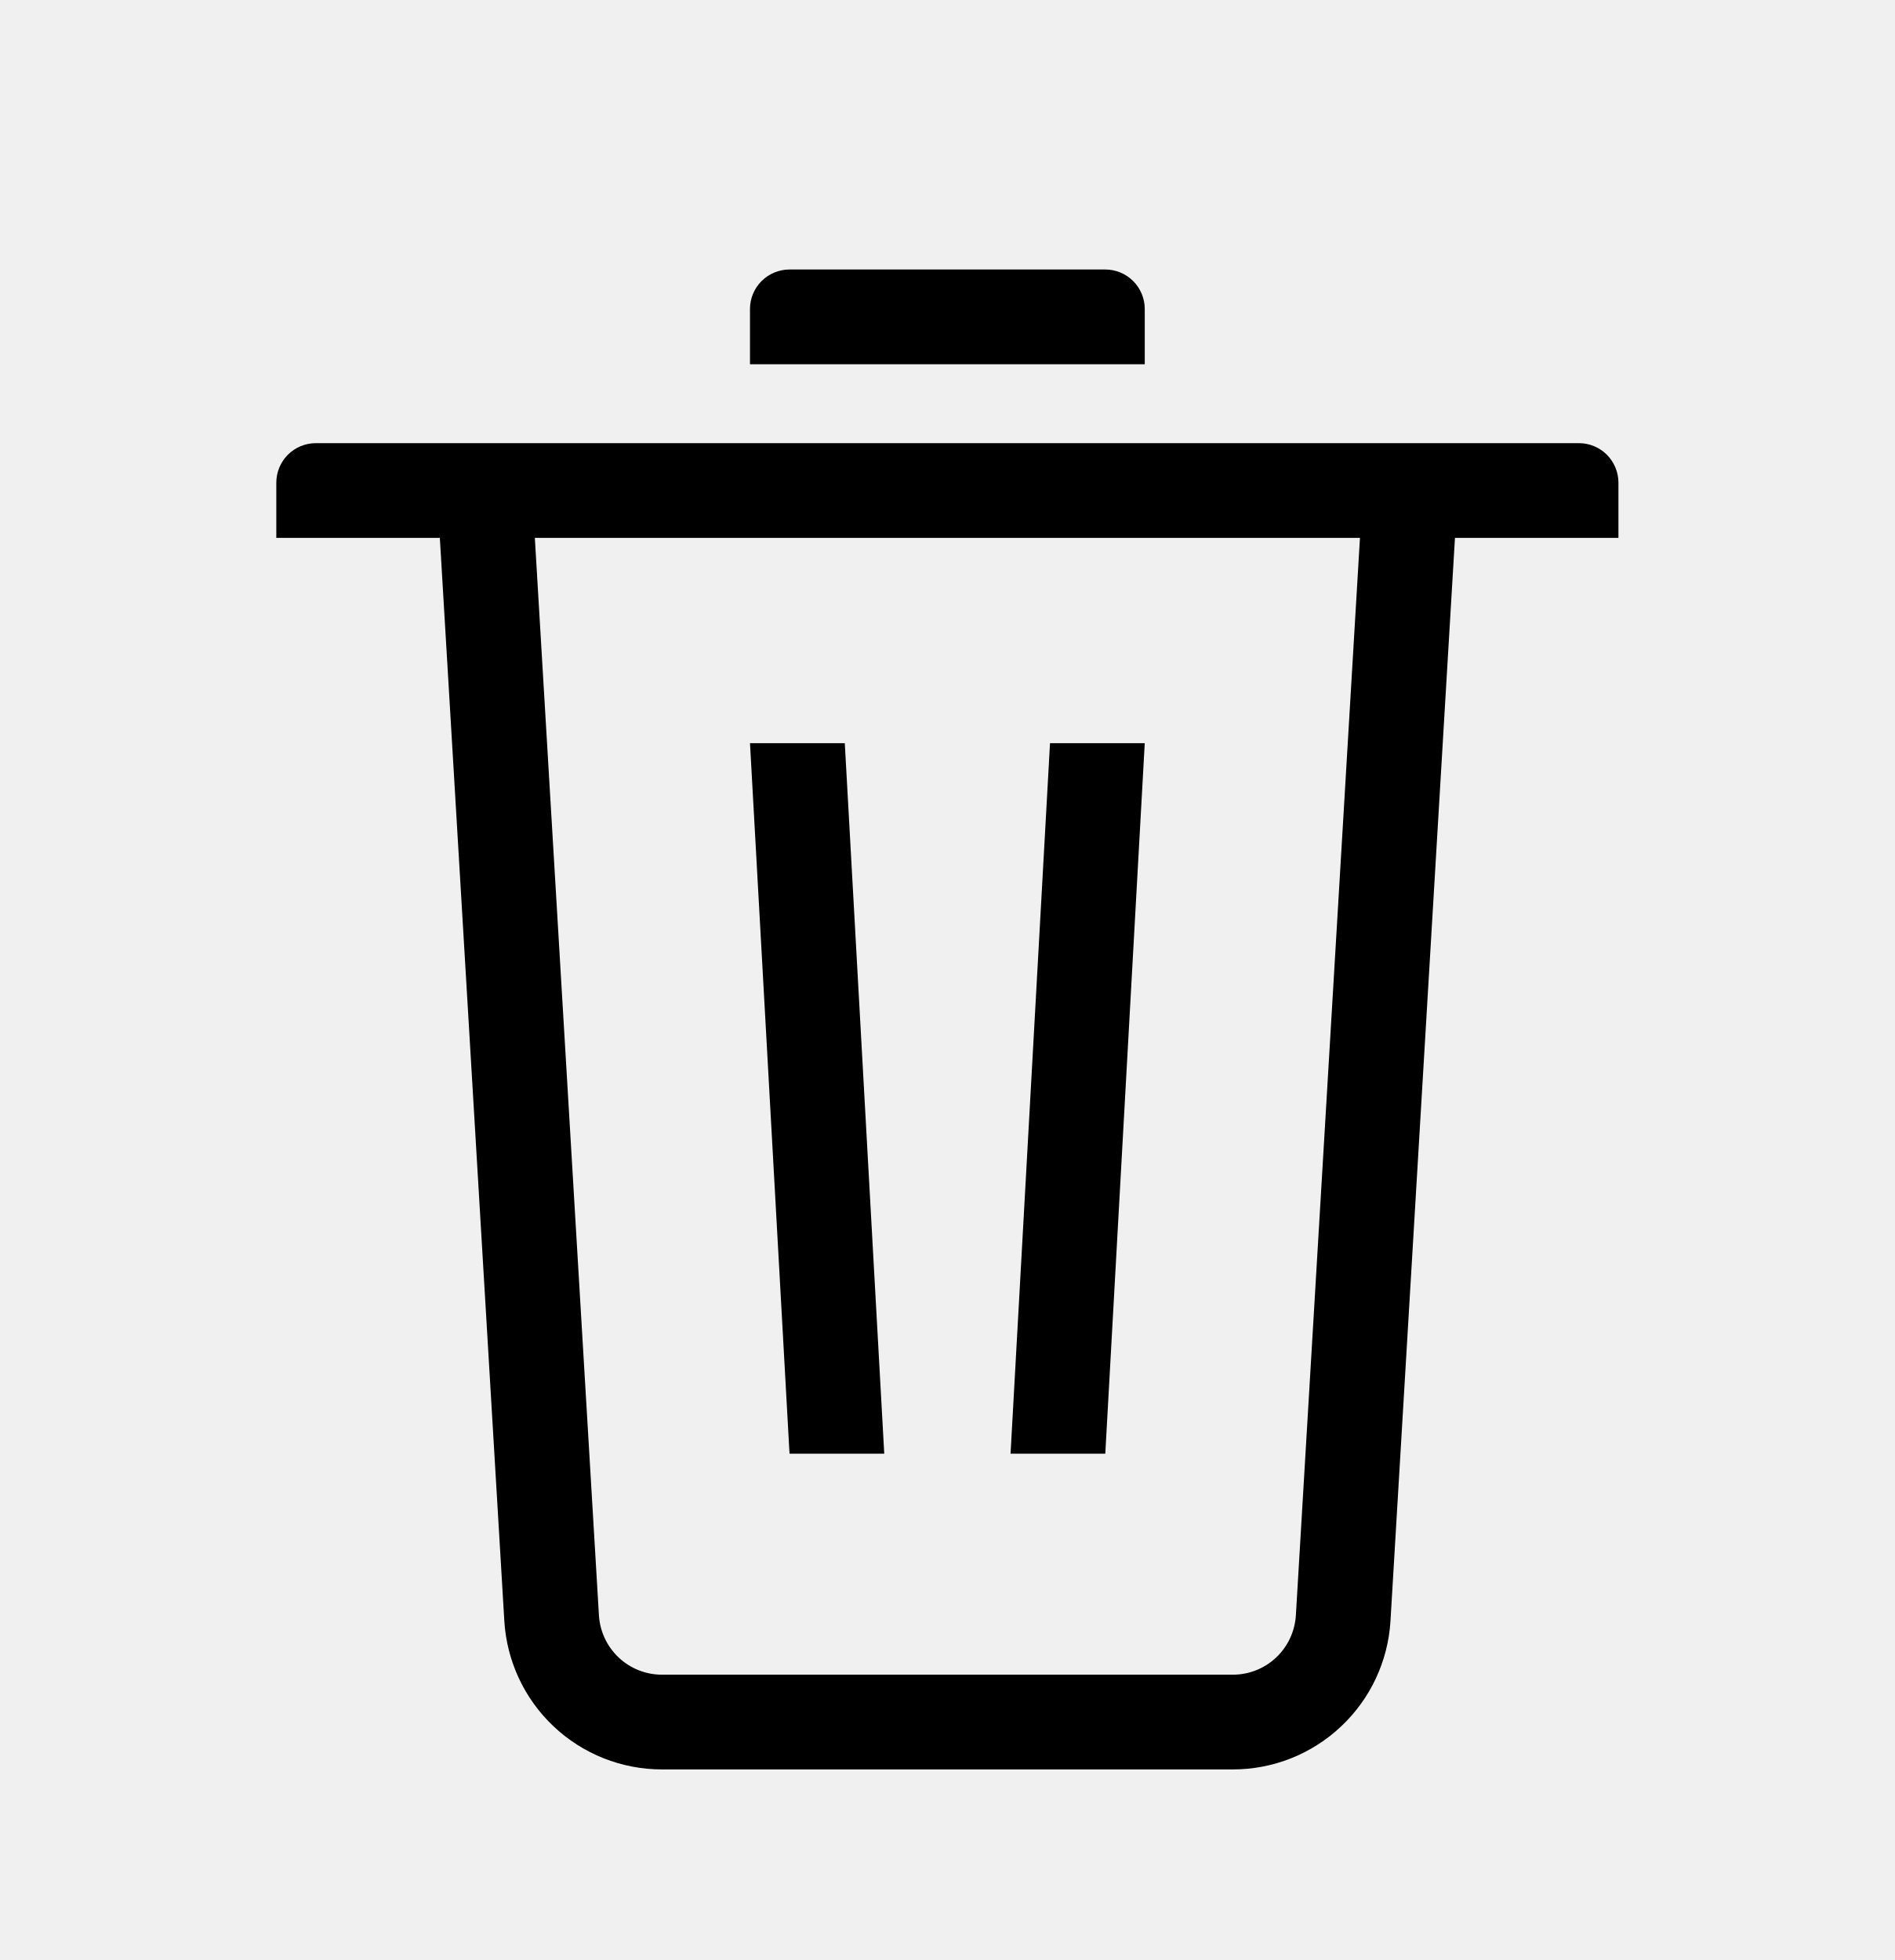
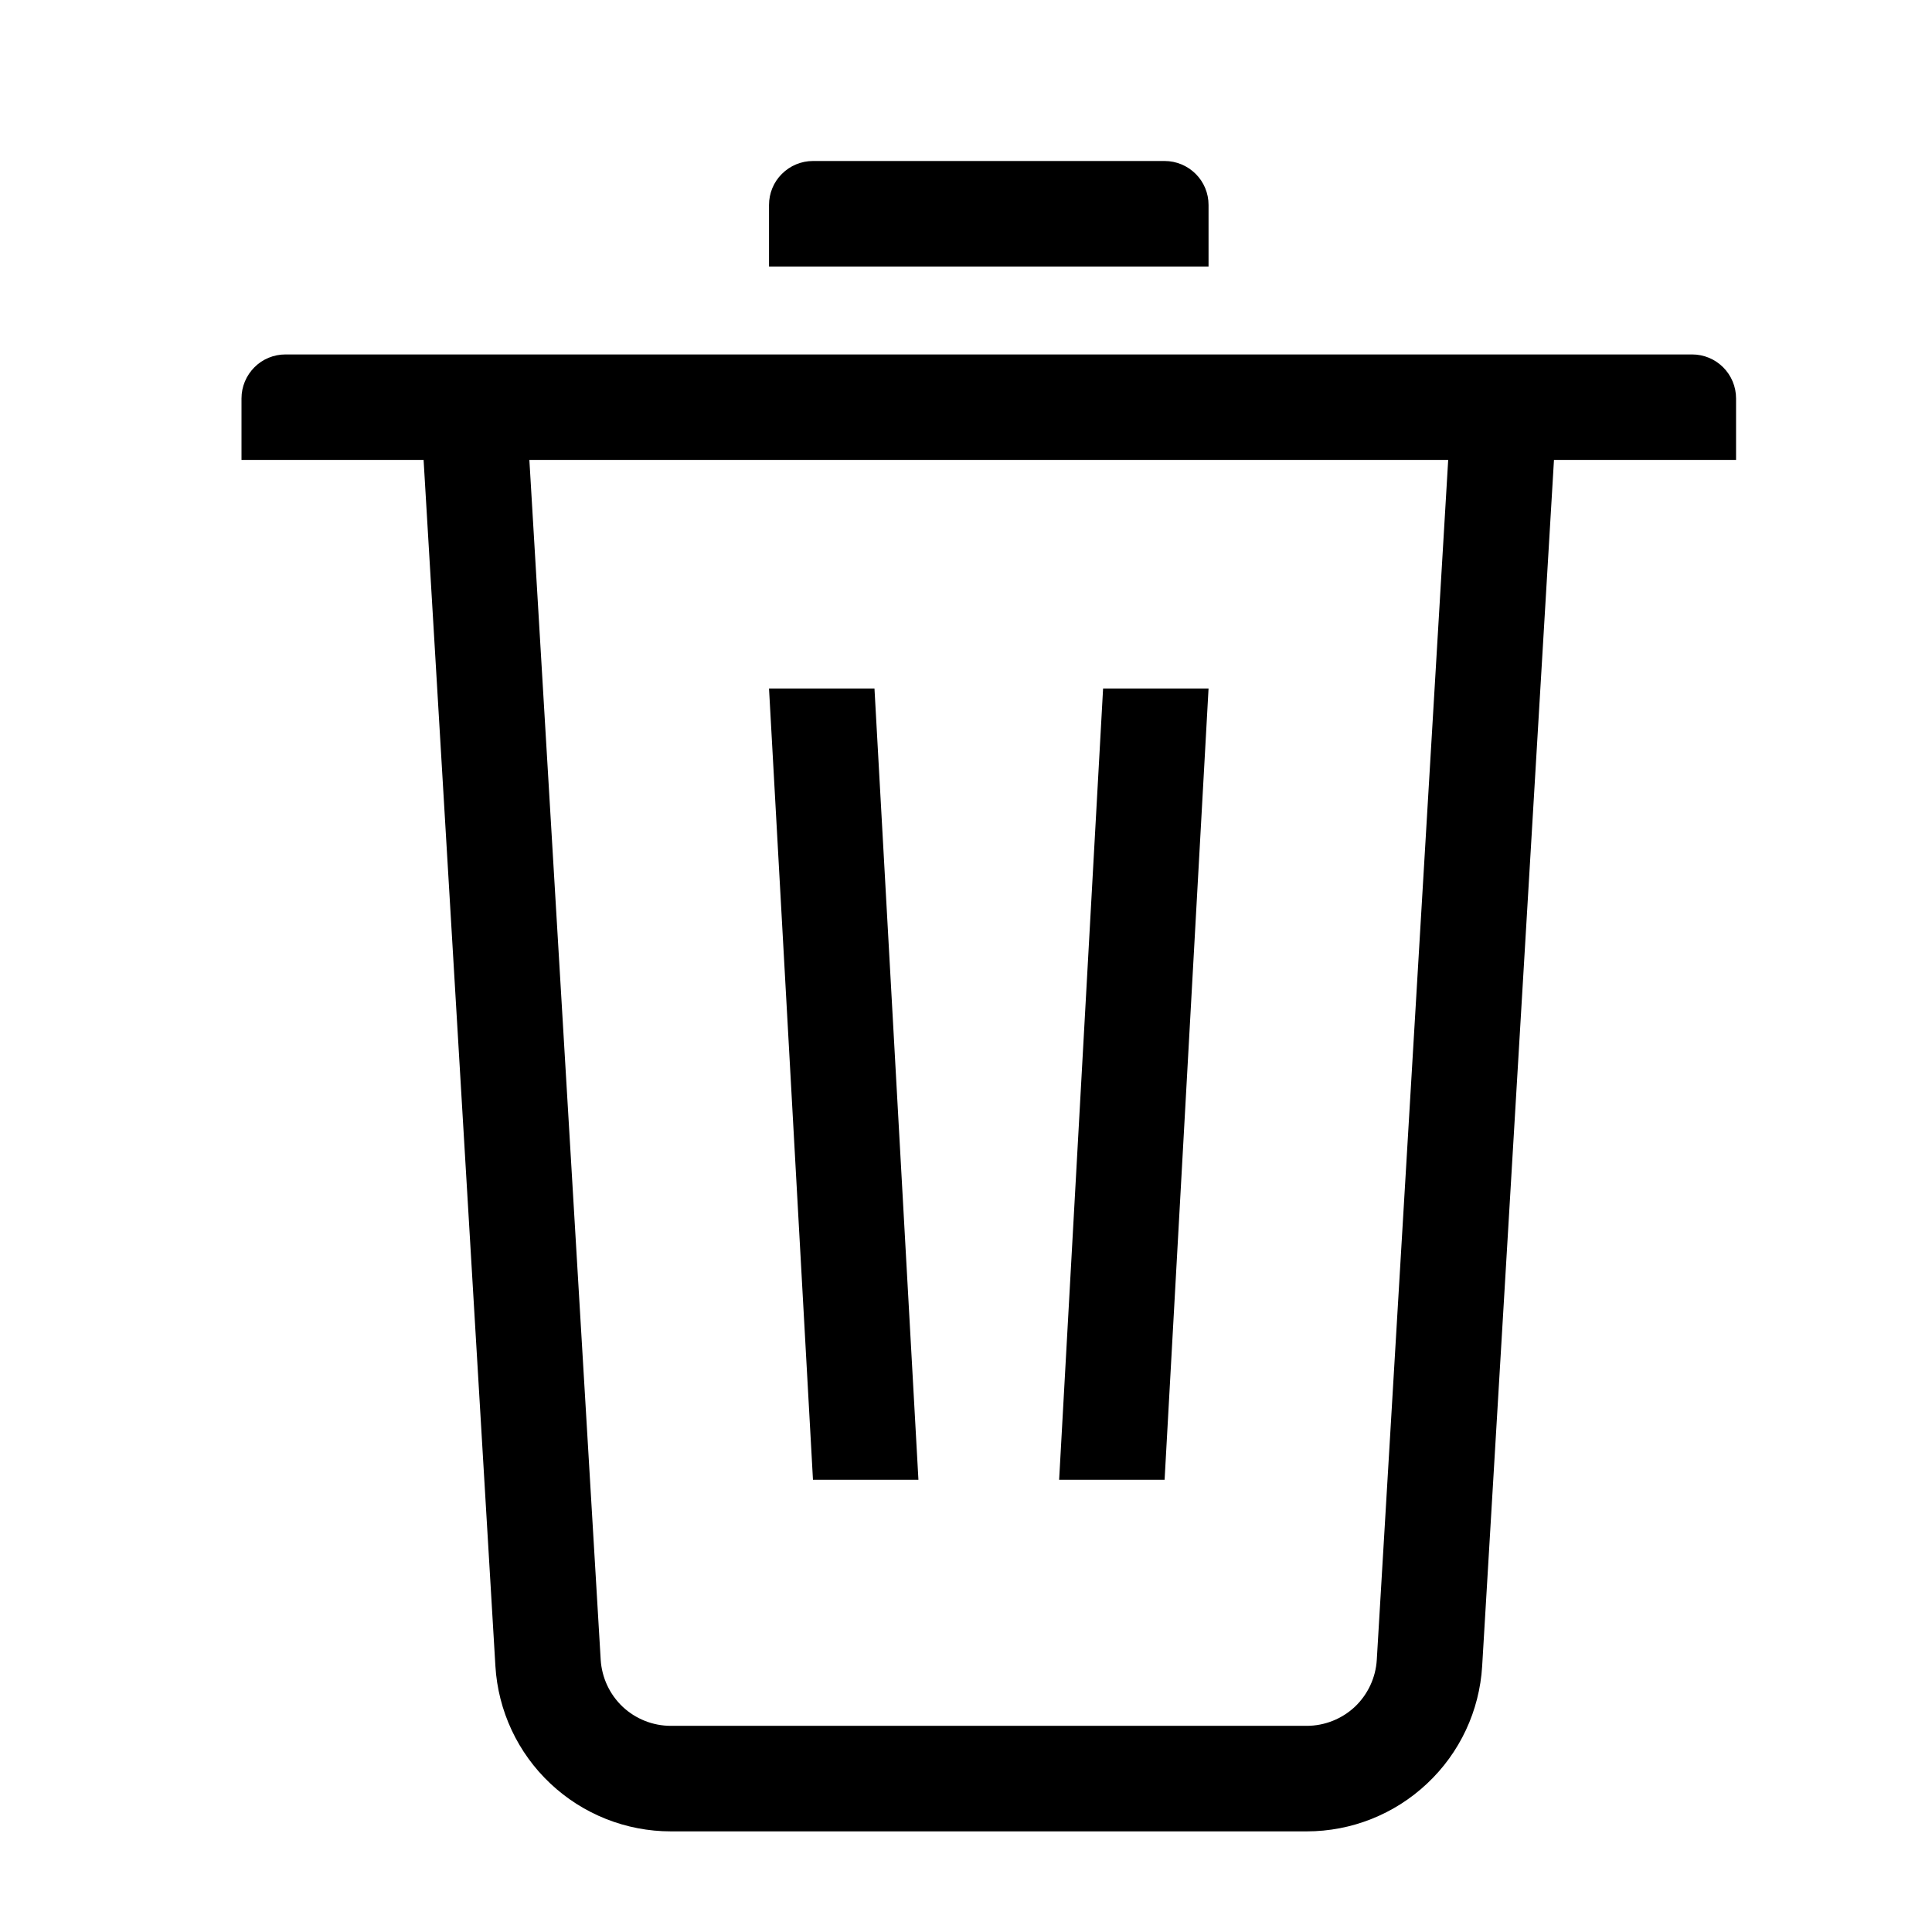
- <svg xmlns="http://www.w3.org/2000/svg" width="29" height="30" viewBox="0 0 29 30" fill="none">
-   <path fill-rule="evenodd" clip-rule="evenodd" d="M8.186 8.233L9.167 24.725C9.182 24.97 9.29 25.201 9.469 25.37C9.648 25.539 9.885 25.633 10.131 25.633H18.87C19.116 25.633 19.353 25.539 19.532 25.37C19.711 25.201 19.819 24.97 19.834 24.725L20.815 8.233H8.186ZM22.269 8.233L21.282 24.811C21.245 25.425 20.975 26.003 20.526 26.425C20.078 26.848 19.486 27.083 18.87 27.083H10.131C9.515 27.083 8.922 26.848 8.474 26.425C8.026 26.003 7.756 25.425 7.719 24.811L6.732 8.233H4.229V7.388C4.229 7.227 4.293 7.074 4.406 6.96C4.52 6.847 4.673 6.783 4.834 6.783H24.167C24.327 6.783 24.481 6.847 24.594 6.96C24.707 7.074 24.771 7.227 24.771 7.388V8.233H22.269ZM16.917 4.125C17.077 4.125 17.231 4.189 17.344 4.302C17.457 4.415 17.521 4.569 17.521 4.729V5.575H11.479V4.729C11.479 4.569 11.543 4.415 11.656 4.302C11.77 4.189 11.923 4.125 12.084 4.125H16.917ZM11.479 11.375H12.93L13.534 22.25H12.084L11.479 11.375ZM16.071 11.375H17.521L16.917 22.25H15.467L16.071 11.375Z" fill="black" />
+ <svg xmlns="http://www.w3.org/2000/svg" width="24" height="24" viewBox="0 0 24 24" fill="none">
+   <rect width="24" height="24" fill="white" />
+   <path fill-rule="evenodd" clip-rule="evenodd" d="M6.576 5.713L7.462 20.618C7.476 20.84 7.573 21.049 7.735 21.202C7.897 21.354 8.111 21.439 8.334 21.439H16.232C16.454 21.439 16.669 21.354 16.831 21.202C16.992 21.049 17.09 20.84 17.103 20.618L17.99 5.713H6.576ZM19.304 5.713L18.412 20.696C18.379 21.252 18.135 21.774 17.729 22.155C17.324 22.537 16.789 22.75 16.232 22.75H8.334C7.777 22.75 7.241 22.537 6.836 22.155C6.431 21.774 6.187 21.252 6.154 20.696L5.262 5.713H3V4.949C3 4.804 3.058 4.665 3.16 4.563C3.262 4.46 3.401 4.403 3.546 4.403H21.02C21.165 4.403 21.303 4.46 21.406 4.563C21.508 4.665 21.566 4.804 21.566 4.949V5.713H19.304ZM14.467 2C14.612 2 14.751 2.058 14.853 2.16C14.956 2.262 15.013 2.401 15.013 2.546V3.311H9.553V2.546C9.553 2.401 9.61 2.262 9.713 2.16C9.815 2.058 9.954 2 10.099 2H14.467ZM9.553 8.553H10.863L11.409 18.382H10.099L9.553 8.553ZM13.703 8.553H15.013L14.467 18.382H13.157L13.703 8.553Z" fill="black" />
</svg>
